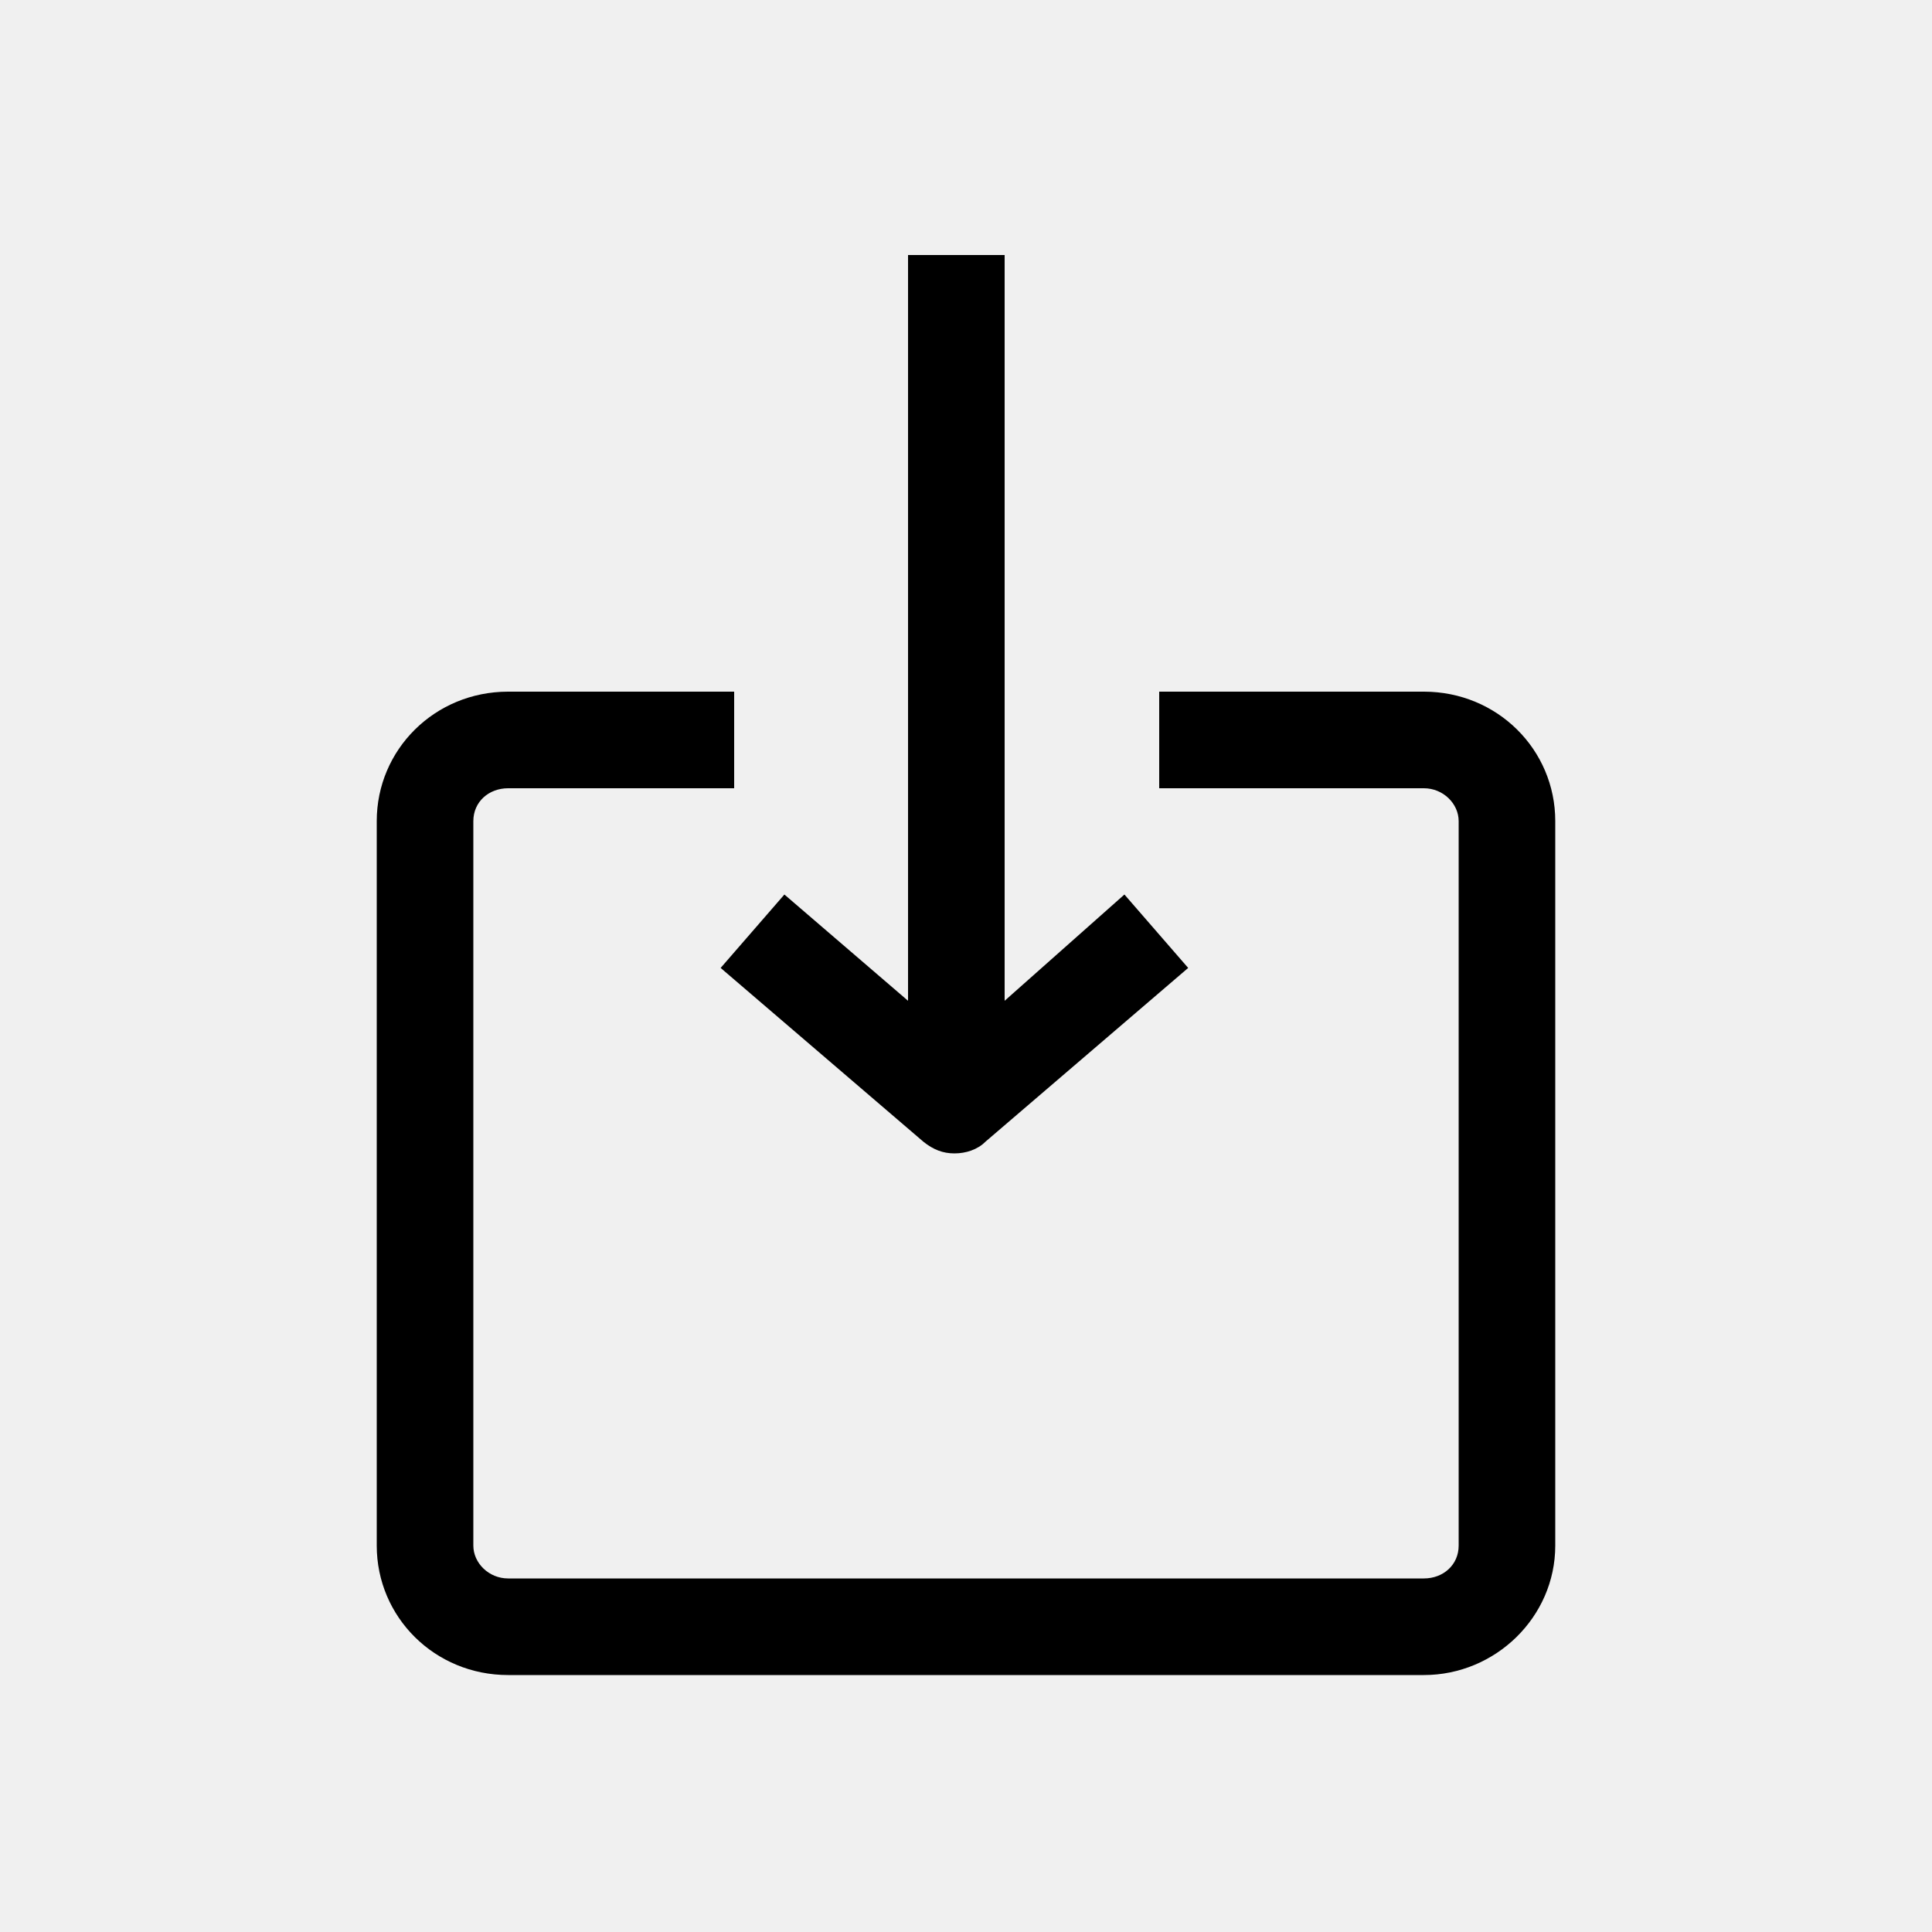
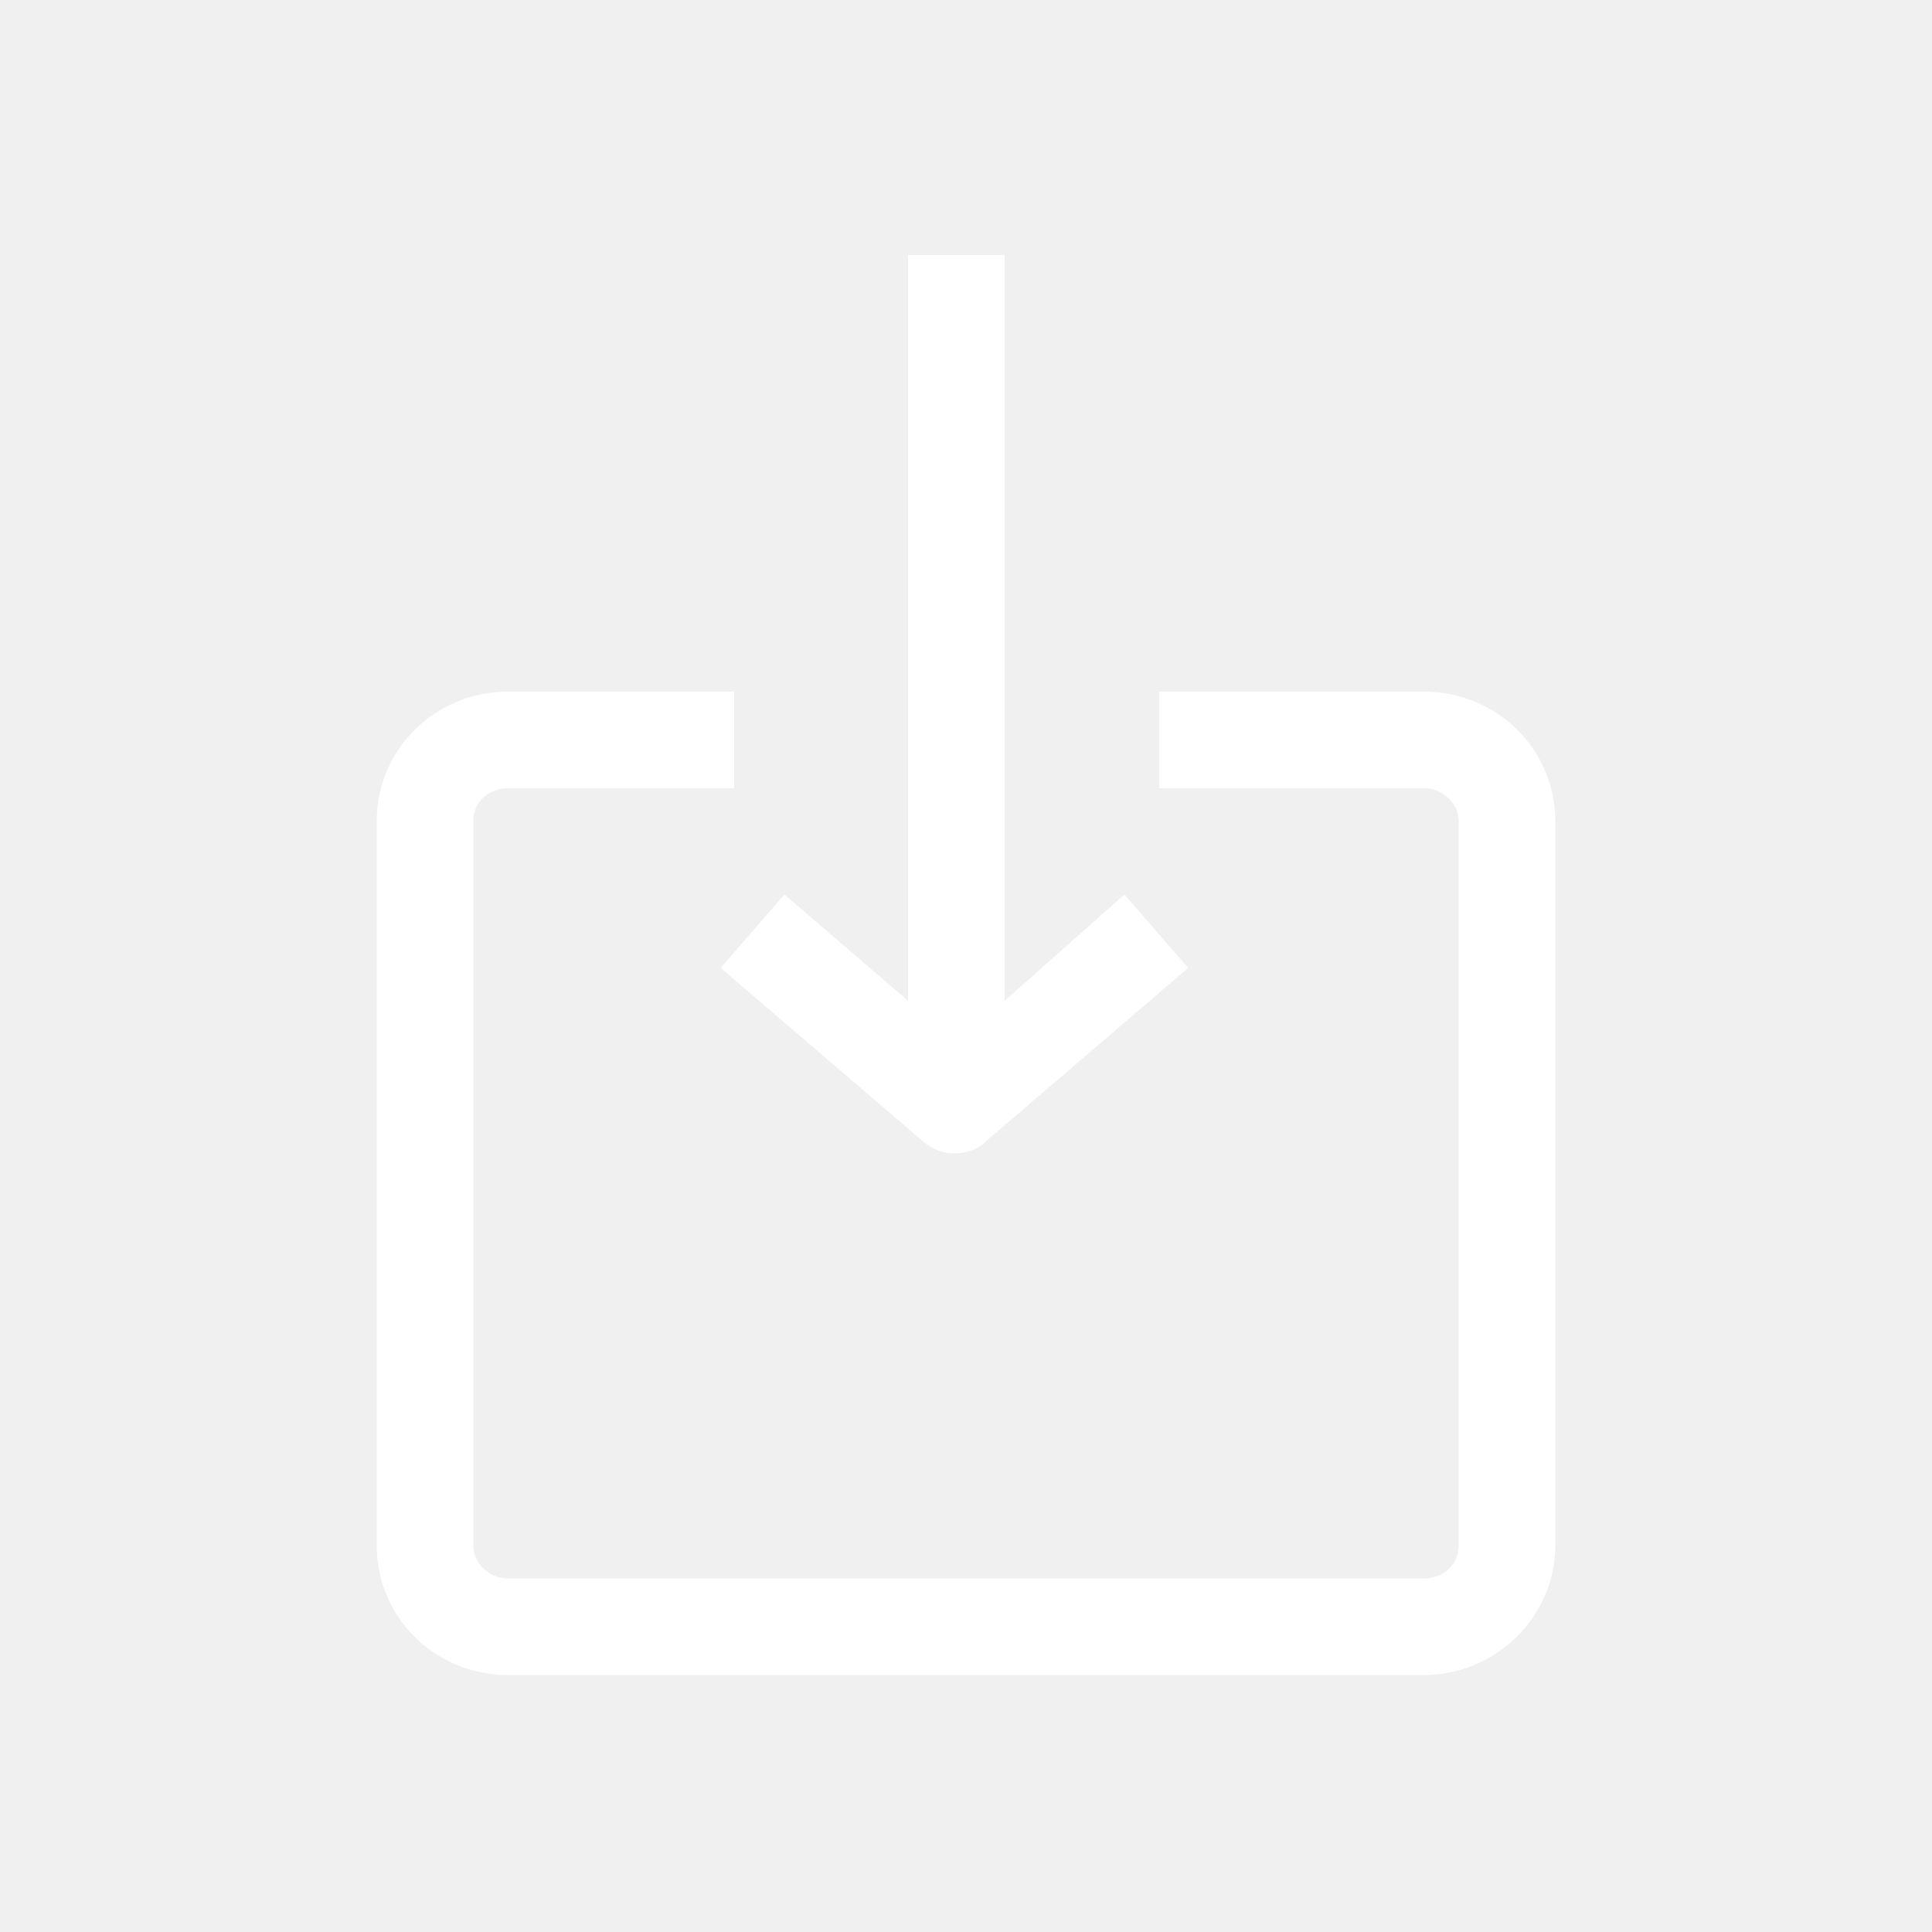
- <svg xmlns="http://www.w3.org/2000/svg" height="100px" width="100px" fill="currentColor" version="1.1" x="0px" y="0px" viewBox="0 0 100 100" style="enable-background:new 0 0 100 100;" xml:space="preserve">
+ <svg xmlns="http://www.w3.org/2000/svg" height="100px" width="100px" fill="white" version="1.1" x="0px" y="0px" viewBox="0 0 100 100" style="enable-background:new 0 0 100 100;" xml:space="preserve">
  <g>
    <path d="M19.5,42.5V80c0,3.7,3,6.7,6.8,6.7h47.4c3.7,0,6.8-3,6.8-6.7V42.5c0-3.7-3-6.7-6.8-6.7H60v5h13.7c1,0,1.8,0.8,1.8,1.7V80   c0,1-0.8,1.7-1.8,1.7H26.3c-1,0-1.8-0.8-1.8-1.7V42.5c0-1,0.8-1.7,1.8-1.7H38v-5H26.3C22.5,35.8,19.5,38.8,19.5,42.5z" />
    <path d="M47,13.2v38.6l-6.4-5.5l-3.3,3.8l10.5,9c0.5,0.4,1,0.6,1.6,0.6s1.2-0.2,1.6-0.6l10.5-9l-3.3-3.8L52,51.8V13.2H47z" />
  </g>
</svg>
